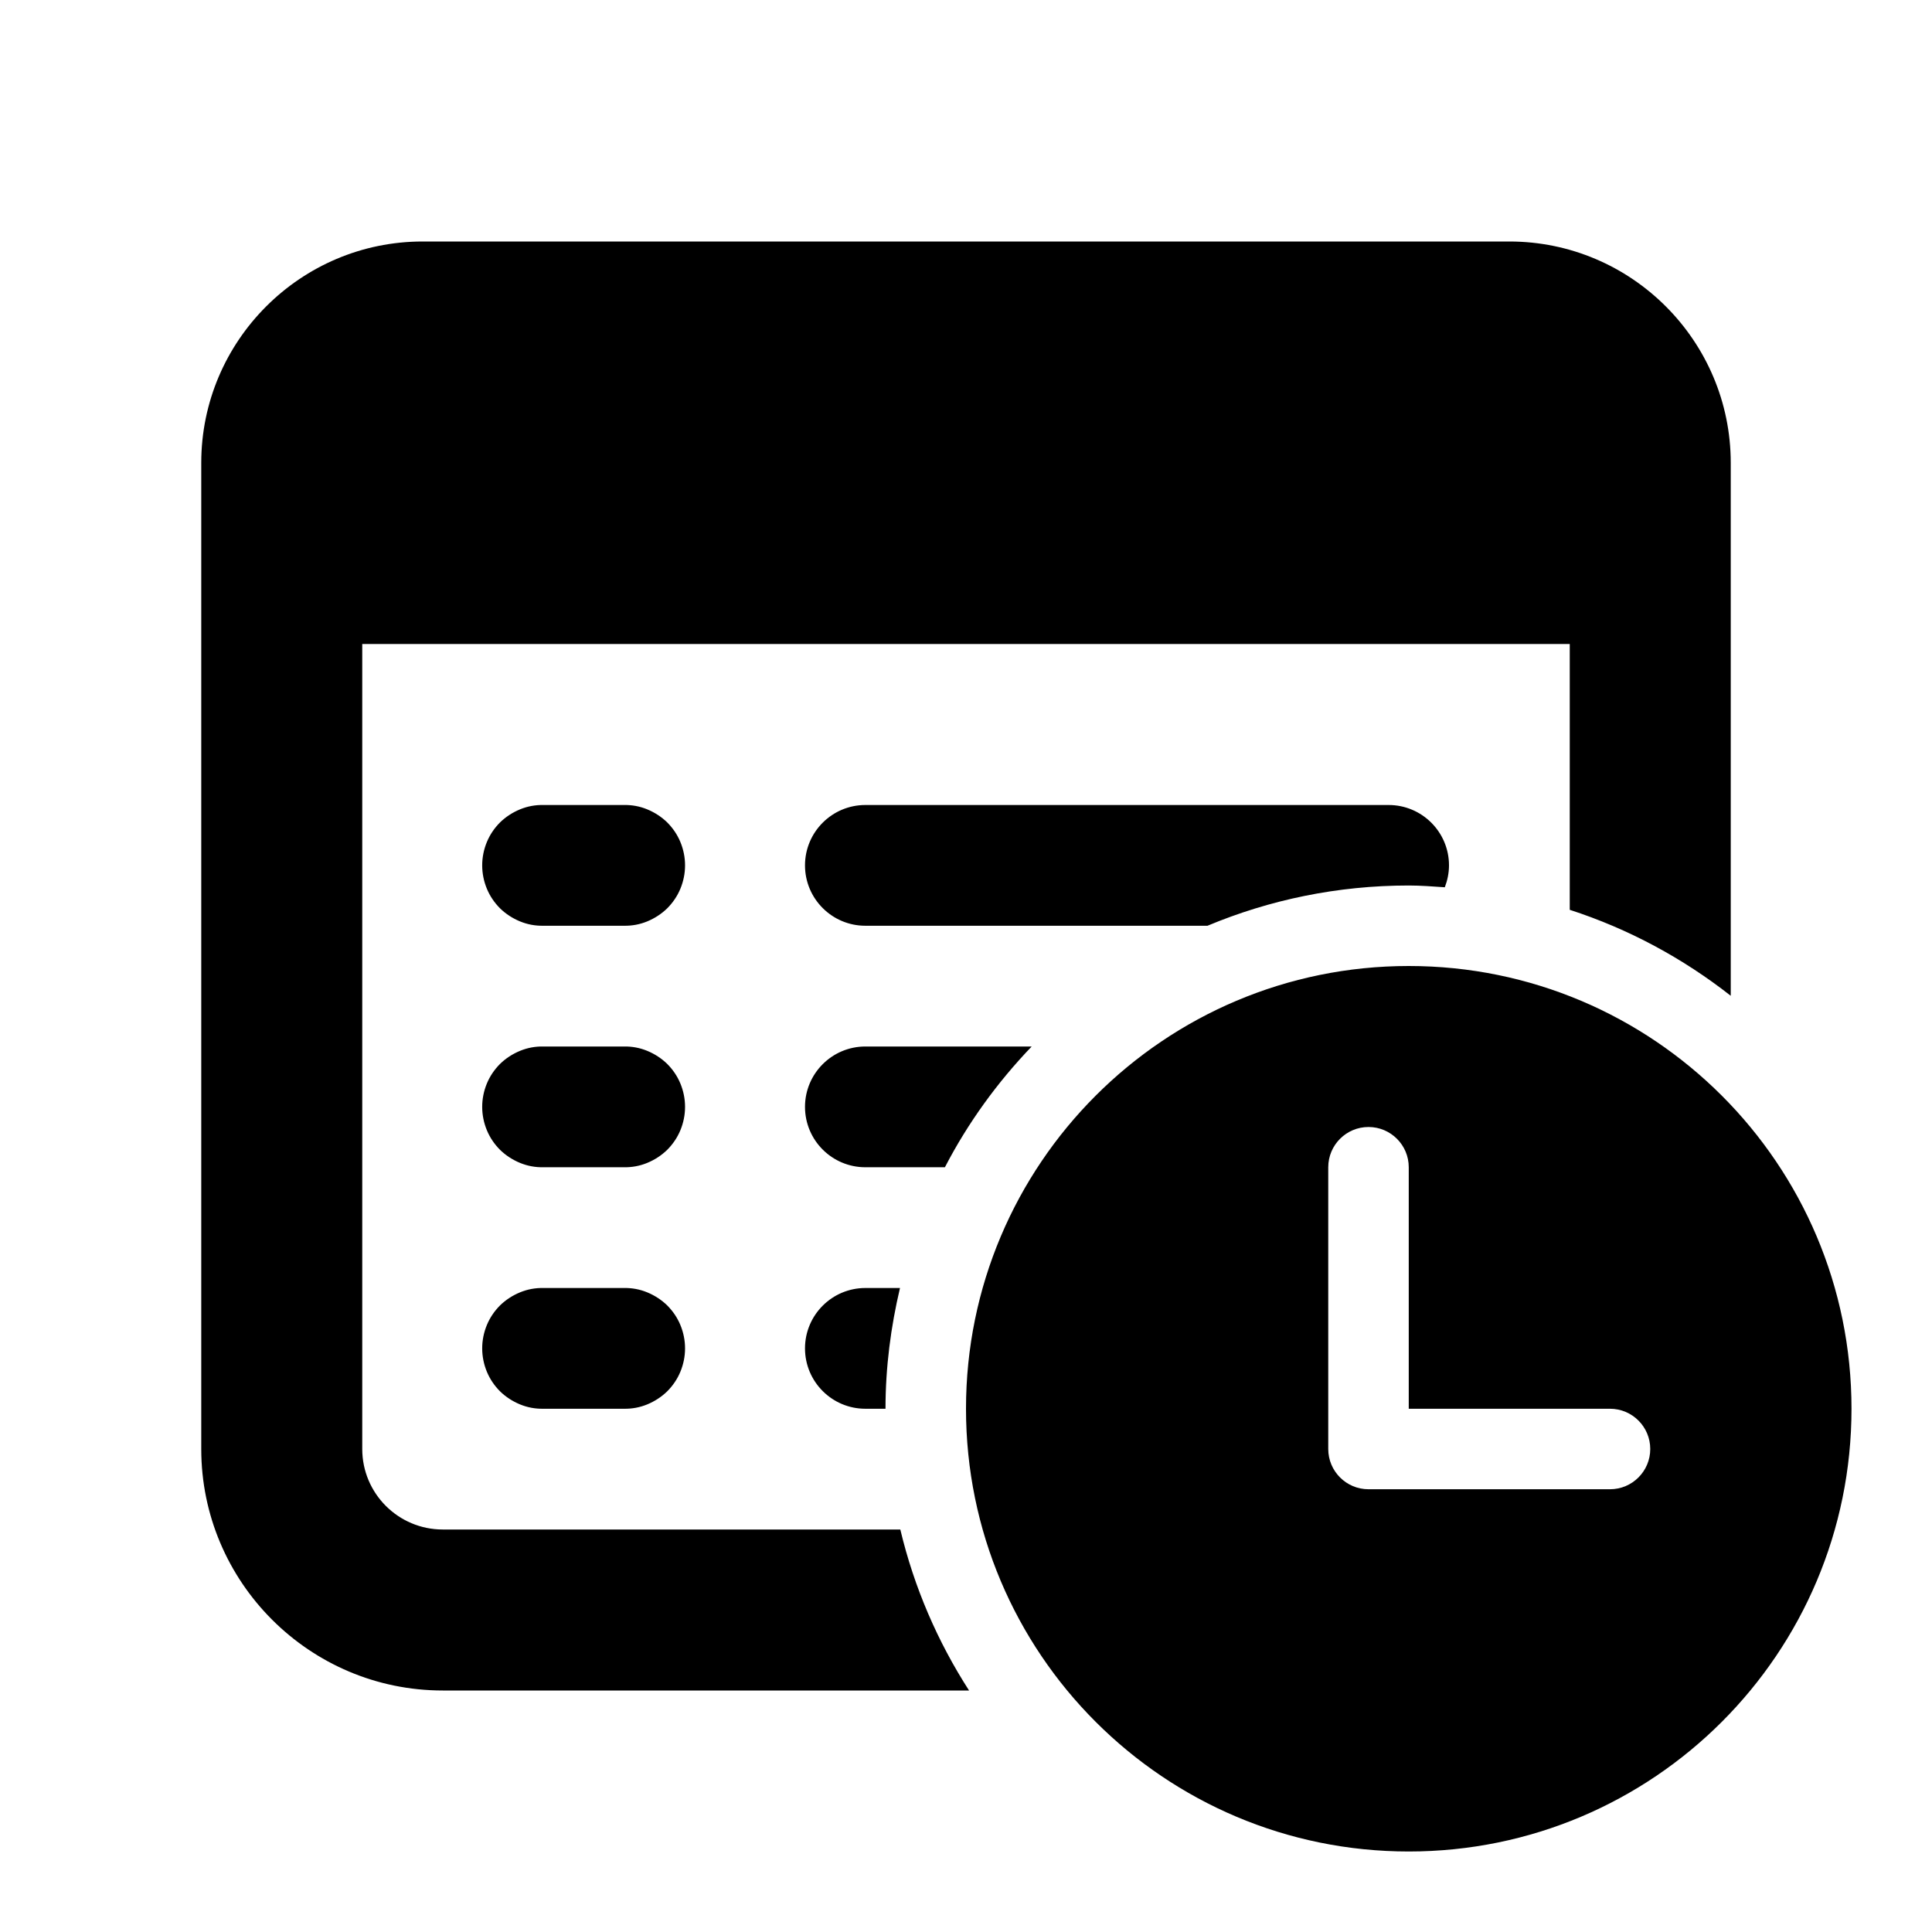
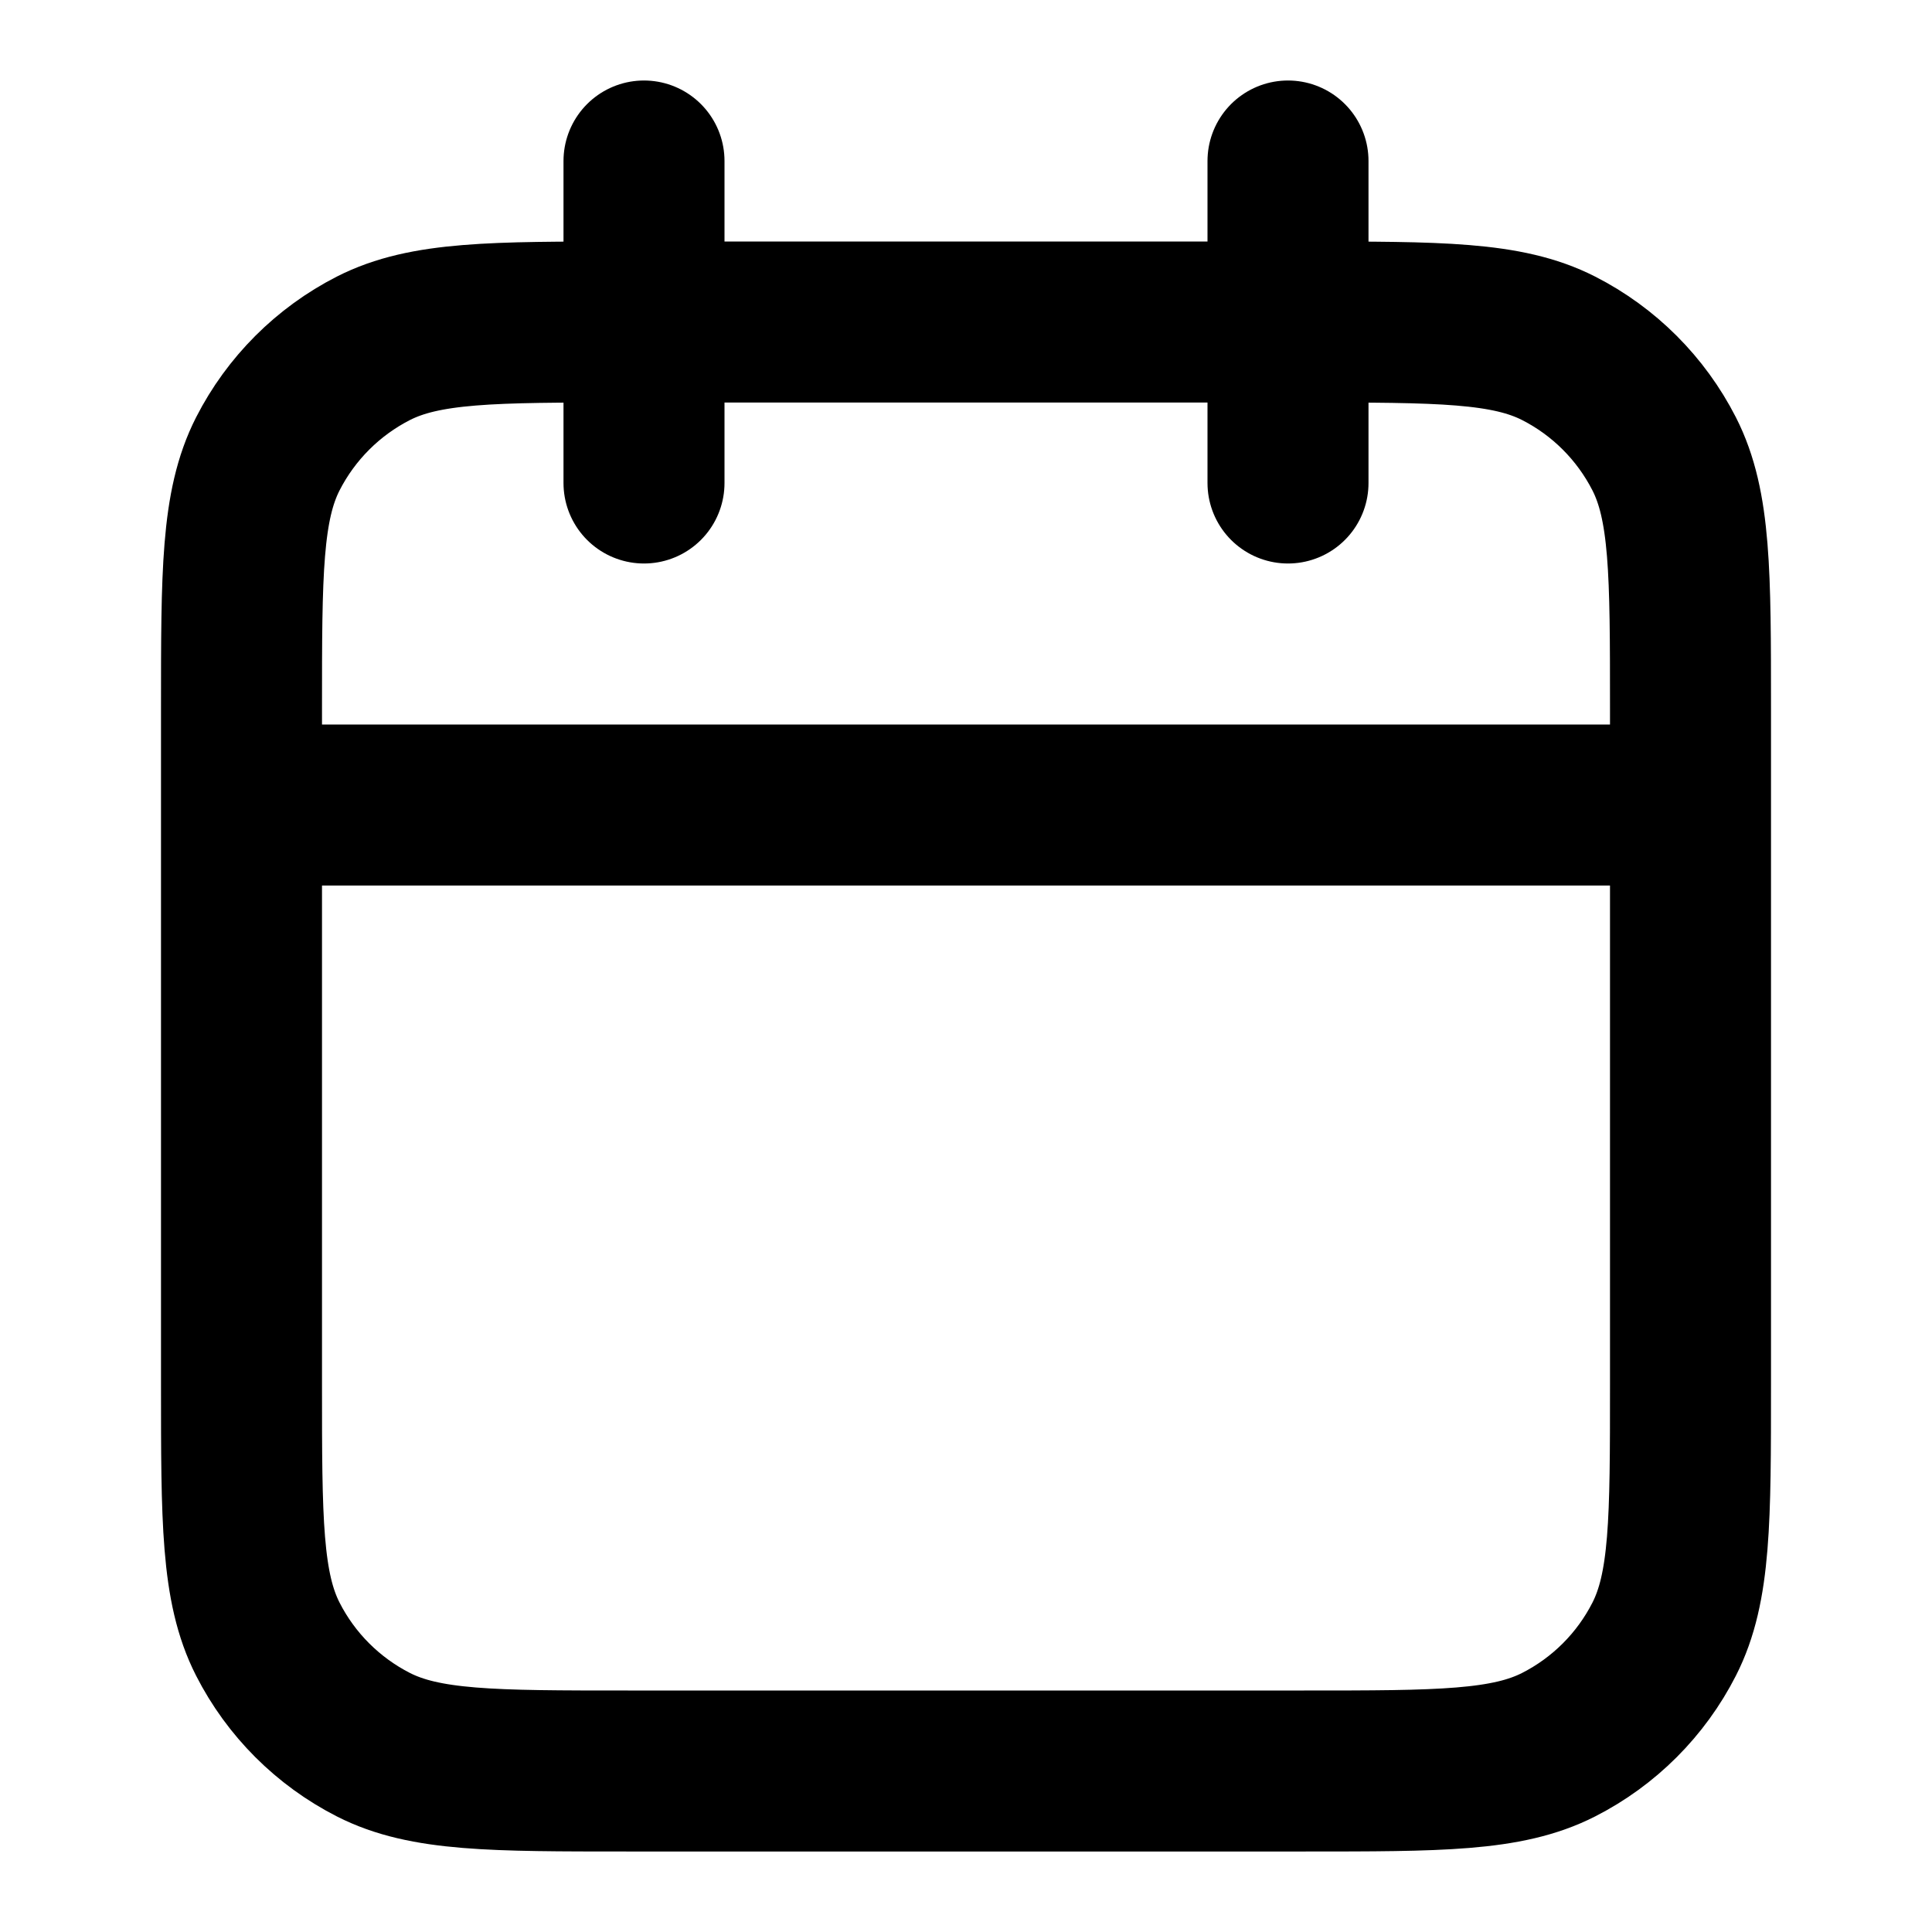
- <svg xmlns="http://www.w3.org/2000/svg" width="12" height="12" viewBox="0 0 12 12" fill="none">
-   <path d="M2.625 1.5C1.867 1.5 1.25 2.117 1.25 2.875V9C1.25 9.827 1.923 10.5 2.75 10.5H6.019C5.824 10.197 5.678 9.861 5.592 9.5H2.75C2.474 9.5 2.25 9.276 2.25 9V4H9.75V5.651C10.117 5.77 10.453 5.952 10.75 6.185V2.875C10.75 2.117 10.133 1.5 9.375 1.5H2.625ZM3.375 5C3.325 4.999 3.276 5.008 3.23 5.027C3.184 5.046 3.142 5.073 3.106 5.108C3.071 5.143 3.043 5.184 3.024 5.23C3.005 5.276 2.995 5.325 2.995 5.375C2.995 5.425 3.005 5.474 3.024 5.52C3.043 5.566 3.071 5.607 3.106 5.642C3.142 5.677 3.184 5.704 3.23 5.723C3.276 5.742 3.325 5.751 3.375 5.75H3.875C3.925 5.751 3.974 5.742 4.02 5.723C4.066 5.704 4.108 5.677 4.144 5.642C4.179 5.607 4.207 5.566 4.226 5.52C4.245 5.474 4.255 5.425 4.255 5.375C4.255 5.325 4.245 5.276 4.226 5.23C4.207 5.184 4.179 5.143 4.144 5.108C4.108 5.073 4.066 5.046 4.02 5.027C3.974 5.008 3.925 4.999 3.875 5H3.375ZM5.375 5C5.168 5 5 5.168 5 5.375C5 5.582 5.168 5.75 5.375 5.75H7.5C7.885 5.589 8.307 5.5 8.75 5.5C8.825 5.5 8.899 5.506 8.974 5.511C8.99 5.469 9 5.423 9 5.375C9 5.168 8.832 5 8.625 5H5.375ZM8.75 6C7.231 6 6 7.231 6 8.75C6 10.269 7.231 11.5 8.75 11.5C10.269 11.5 11.5 10.269 11.5 8.75C11.5 7.231 10.269 6 8.75 6ZM3.375 6.5C3.325 6.499 3.276 6.508 3.23 6.527C3.184 6.546 3.142 6.573 3.106 6.608C3.071 6.643 3.043 6.684 3.024 6.73C3.005 6.776 2.995 6.825 2.995 6.875C2.995 6.925 3.005 6.974 3.024 7.02C3.043 7.066 3.071 7.107 3.106 7.142C3.142 7.177 3.184 7.204 3.23 7.223C3.276 7.242 3.325 7.251 3.375 7.25H3.875C3.925 7.251 3.974 7.242 4.02 7.223C4.066 7.204 4.108 7.177 4.144 7.142C4.179 7.107 4.207 7.066 4.226 7.02C4.245 6.974 4.255 6.925 4.255 6.875C4.255 6.825 4.245 6.776 4.226 6.73C4.207 6.684 4.179 6.643 4.144 6.608C4.108 6.573 4.066 6.546 4.02 6.527C3.974 6.508 3.925 6.499 3.875 6.5H3.375ZM5.375 6.5C5.168 6.5 5 6.668 5 6.875C5 7.082 5.168 7.25 5.375 7.25H5.869C6.012 6.974 6.195 6.722 6.408 6.5H5.375ZM8.5 7C8.638 7 8.75 7.112 8.75 7.25V8.75H10C10.138 8.75 10.25 8.862 10.25 9C10.25 9.138 10.138 9.25 10 9.25H8.5C8.362 9.25 8.25 9.138 8.25 9V7.25C8.25 7.112 8.362 7 8.5 7ZM3.375 8C3.325 7.999 3.276 8.008 3.23 8.027C3.184 8.046 3.142 8.073 3.106 8.108C3.071 8.143 3.043 8.184 3.024 8.23C3.005 8.276 2.995 8.325 2.995 8.375C2.995 8.425 3.005 8.474 3.024 8.52C3.043 8.566 3.071 8.607 3.106 8.642C3.142 8.677 3.184 8.704 3.23 8.723C3.276 8.742 3.325 8.751 3.375 8.75H3.875C3.925 8.751 3.974 8.742 4.02 8.723C4.066 8.704 4.108 8.677 4.144 8.642C4.179 8.607 4.207 8.566 4.226 8.52C4.245 8.474 4.255 8.425 4.255 8.375C4.255 8.325 4.245 8.276 4.226 8.23C4.207 8.184 4.179 8.143 4.144 8.108C4.108 8.073 4.066 8.046 4.02 8.027C3.974 8.008 3.925 7.999 3.875 8H3.375ZM5.375 8C5.168 8 5 8.168 5 8.375C5 8.582 5.168 8.75 5.375 8.75H5.5C5.5 8.492 5.533 8.241 5.59 8H5.375Z" fill="black" />
+ <svg xmlns="http://www.w3.org/2000/svg" width="24" height="24" viewBox="0 0 24 24" fill="none">
+   <path d="M8 2V6M16 2V6M3 10H21M7.8 22H16.2C17.88 22 18.72 22 19.362 21.673C19.927 21.385 20.385 20.927 20.673 20.362C21 19.72 21 18.88 21 17.2V8.8C21 7.12 21 6.28 20.673 5.638C20.385 5.074 19.927 4.615 19.362 4.327C18.72 4 17.88 4 16.2 4H7.8C6.12 4 5.28 4 4.638 4.327C4.074 4.615 3.615 5.074 3.327 5.638C3 6.28 3 7.12 3 8.8V17.2C3 18.88 3 19.72 3.327 20.362C3.615 20.927 4.074 21.385 4.638 21.673C5.28 22 6.12 22 7.8 22Z" stroke="black" stroke-width="2" stroke-linecap="round" stroke-linejoin="round" />
</svg>
